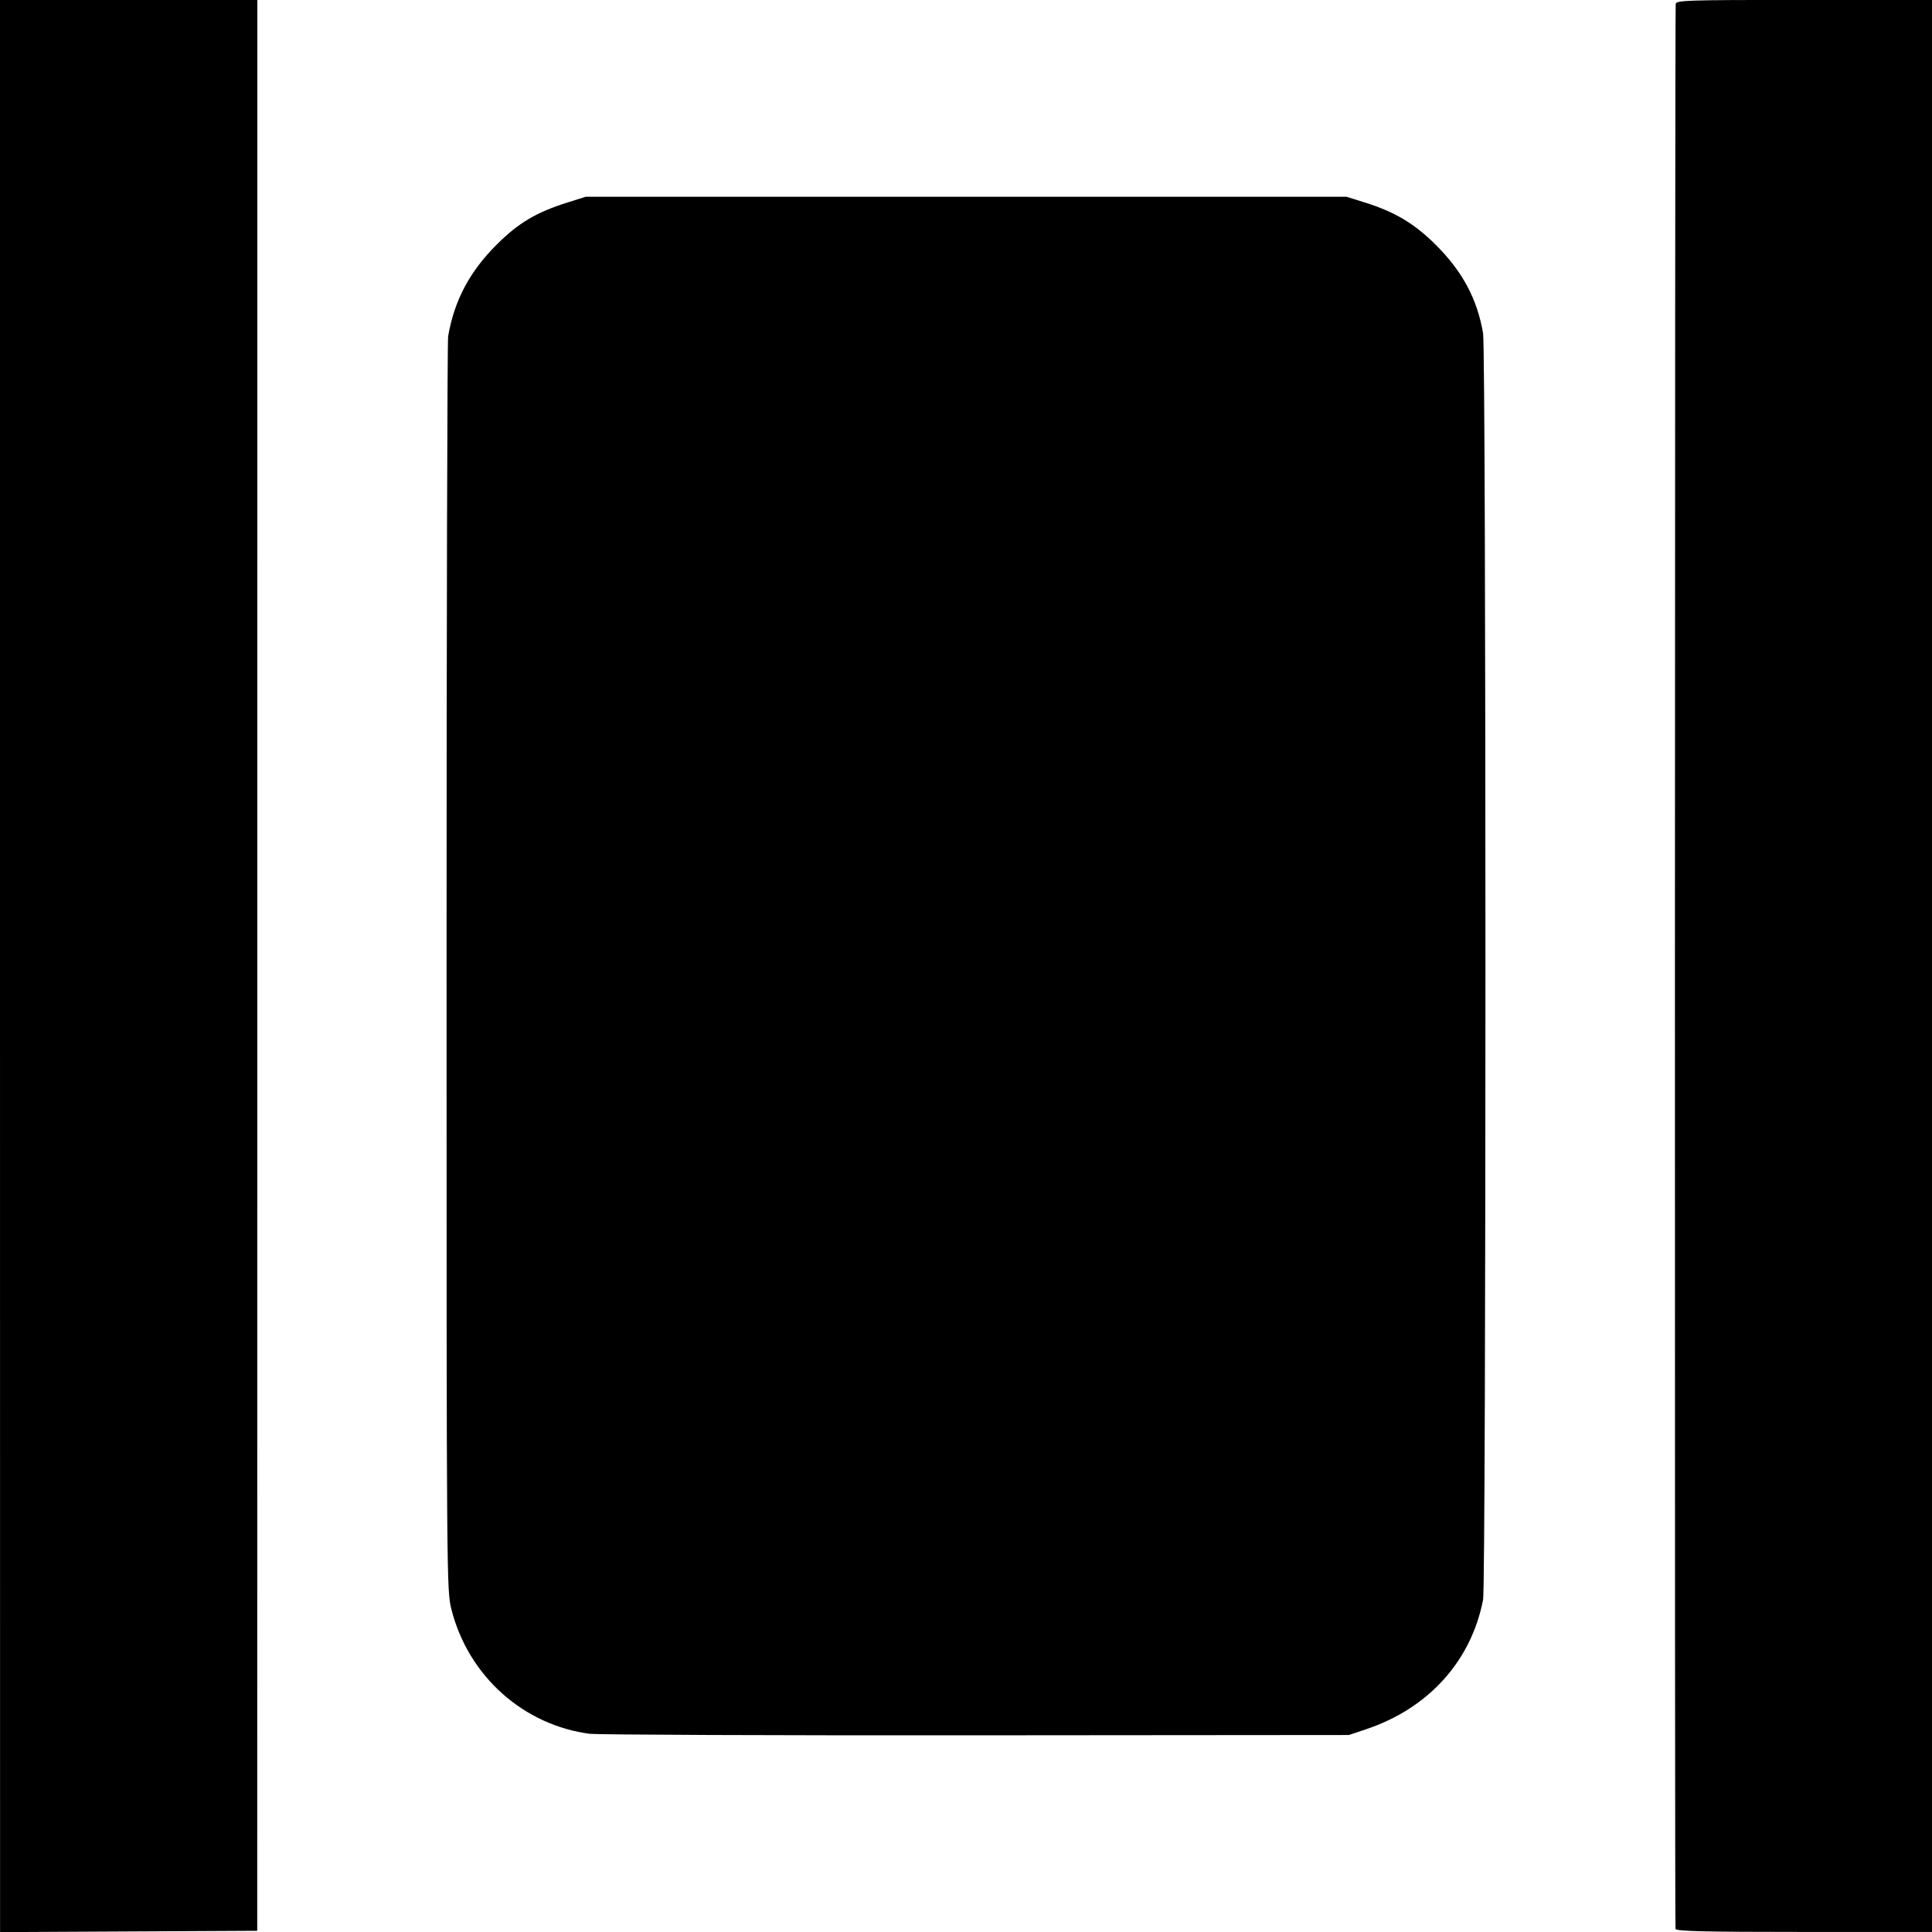
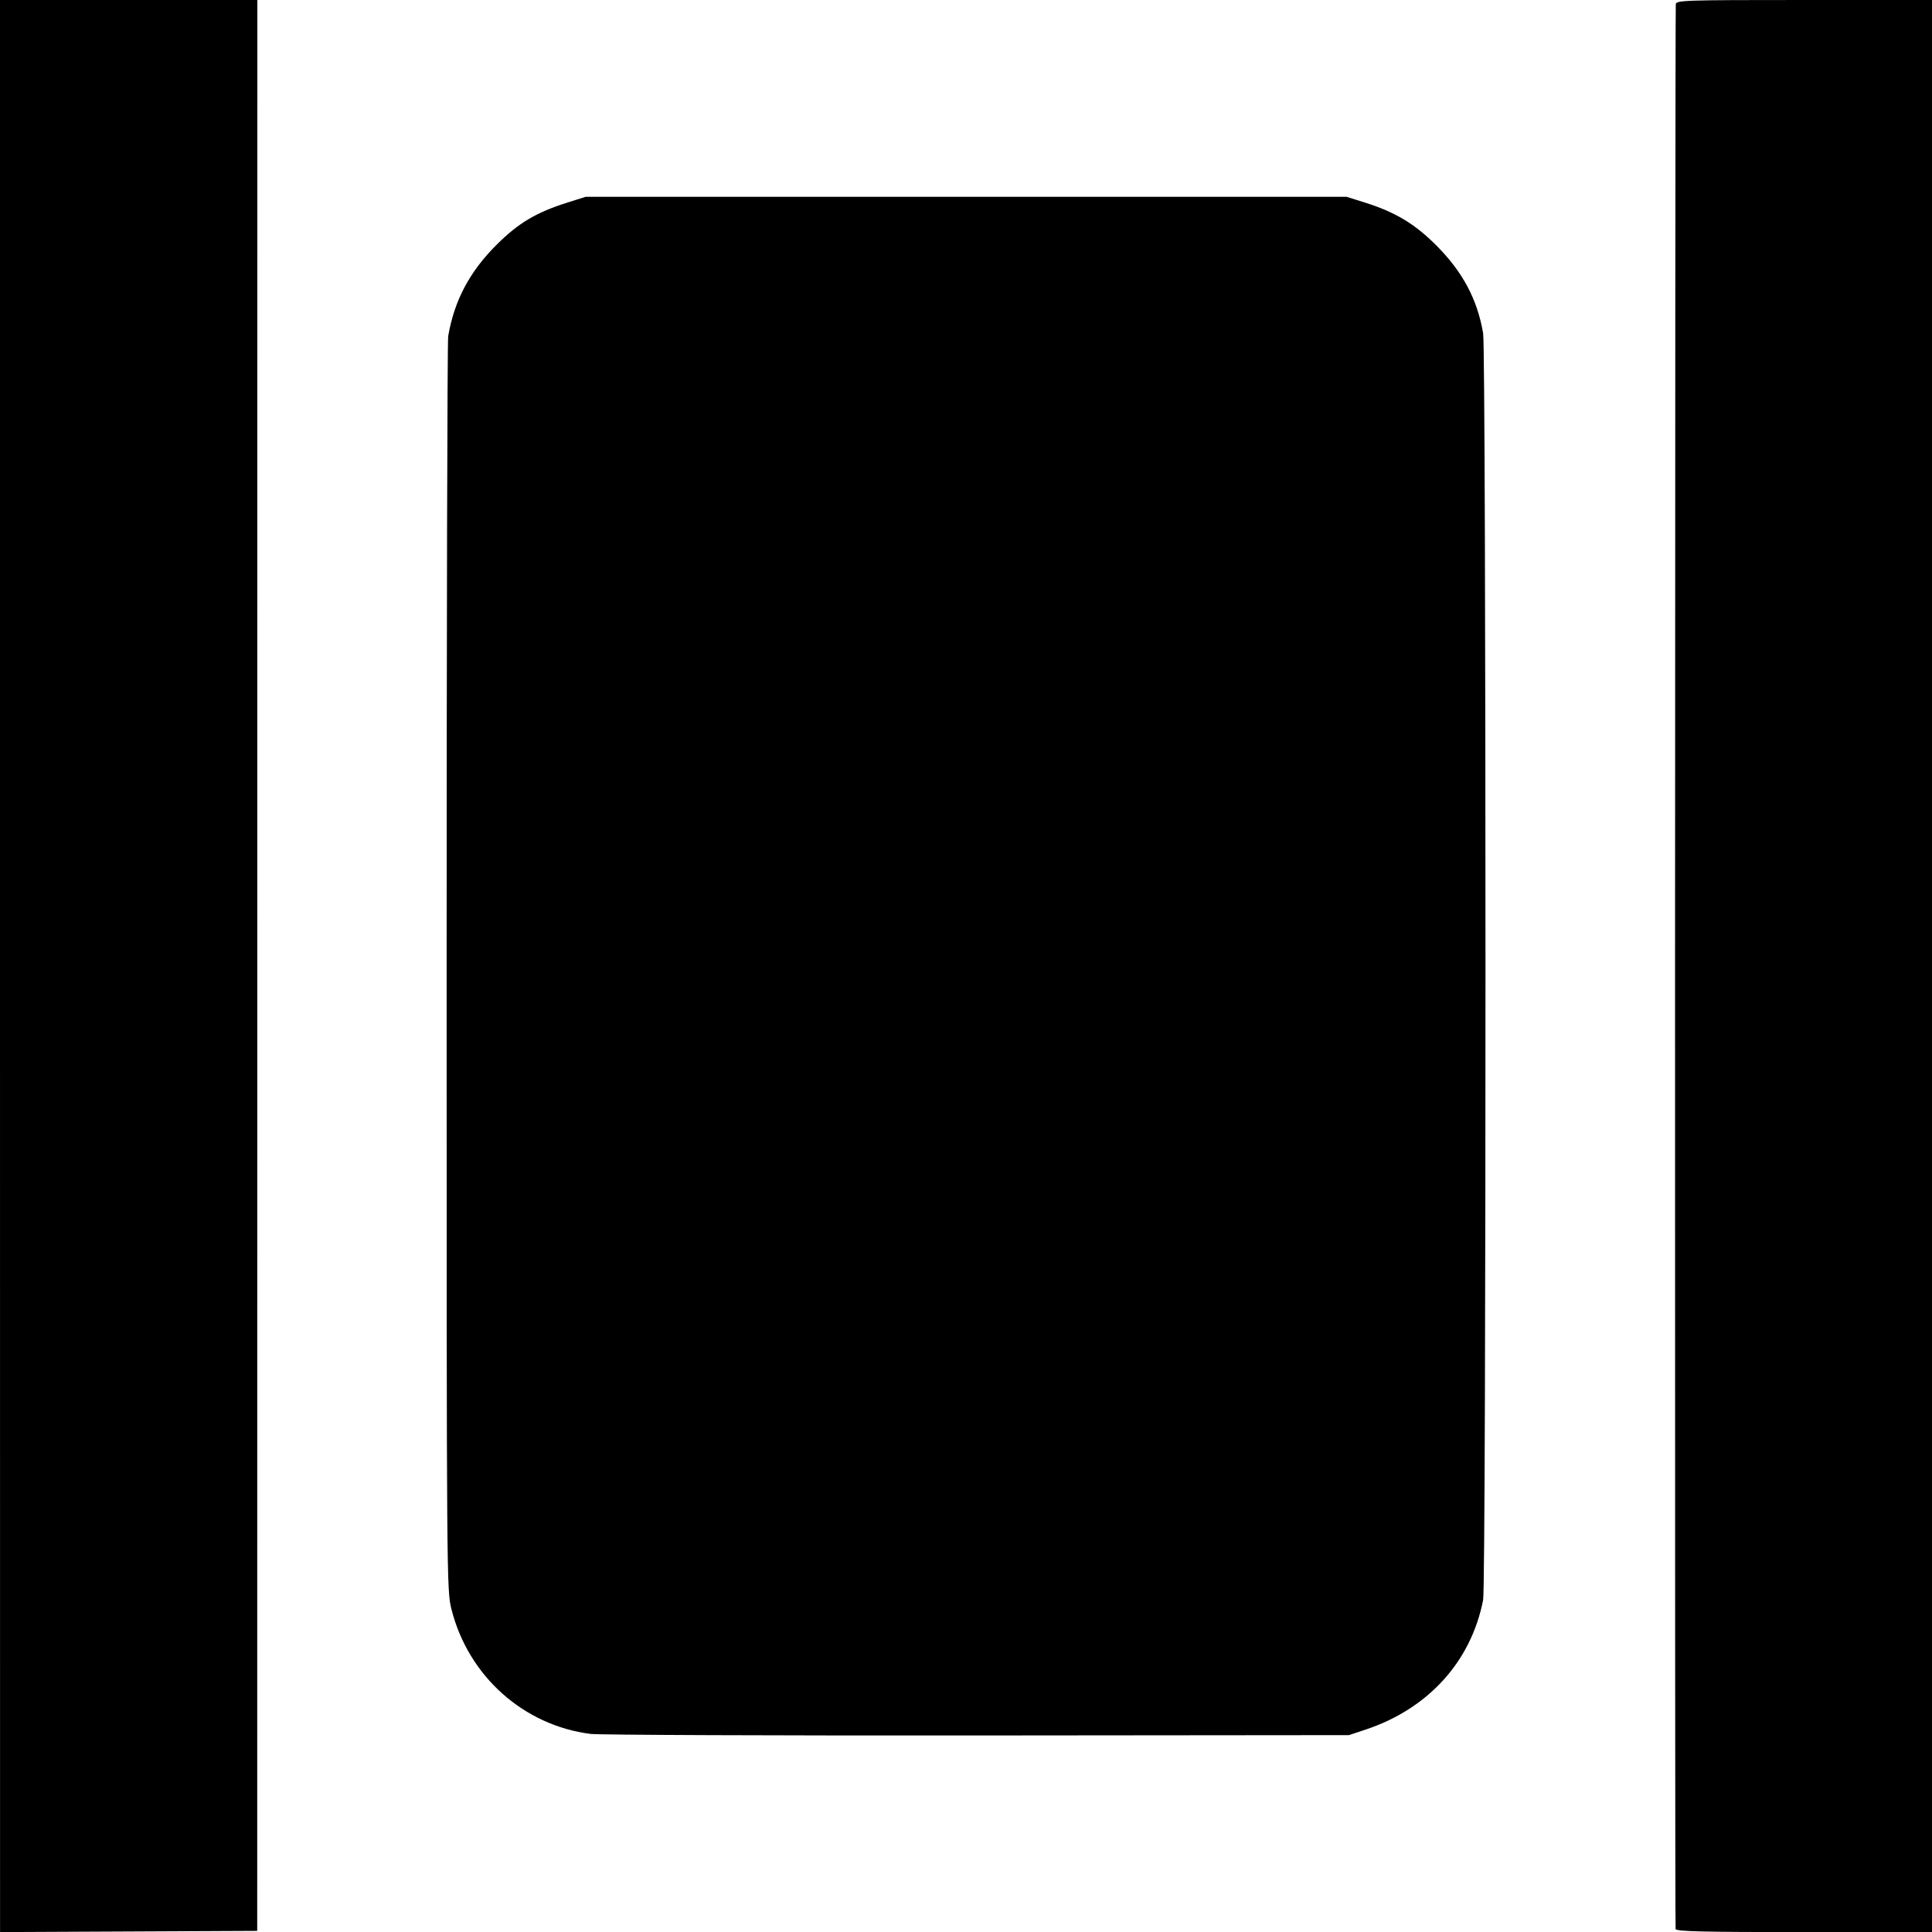
- <svg xmlns="http://www.w3.org/2000/svg" id="svg8" version="1.1" viewBox="0 0 31.785 31.786" height="31.786mm" width="31.785mm">
+ <svg xmlns="http://www.w3.org/2000/svg" id="svg8" version="1.1" viewBox="0 0 22.433 22.433" height="22.433mm" width="22.433mm">
  <defs id="defs2" />
  <g id="layer1" transform="translate(294.833, 798.432)">
-     <path style="fill:#000000;stroke-width:0.04" d="m -294.833,-782.539 v -15.893 h 2.117 2.117 l -9.6e-4,15.883 -9.8e-4,15.883 -2.116,0.011 -2.115,0.011 z" id="path102" />
-     <path style="fill:#000000;stroke-width:0.04" d="m -285.118,-769.905 c -1.103,-0.141 -2.009,-0.951 -2.287,-2.046 -0.08,-0.315 -0.081,-0.395 -0.081,-10.559 -10e-6,-5.633 0.012,-10.308 0.026,-10.39 0.101,-0.589 0.354,-1.065 0.8,-1.509 0.359,-0.357 0.648,-0.529 1.165,-0.692 l 0.298,-0.094 h 6.258 6.258 l 0.298,0.093 c 0.499,0.156 0.821,0.348 1.174,0.7 0.438,0.438 0.679,0.888 0.776,1.451 0.052,0.3 0.052,20.573 10e-5,20.839 -0.196,1.011 -0.9,1.789 -1.93,2.132 l -0.278,0.093 -6.119,0.005 c -3.365,0.003 -6.226,-0.009 -6.357,-0.025 z" id="path206" />
-     <path style="fill:#000000;stroke-width:0.04" d="m -267.267,-766.697 c -0.015,-0.043 -0.011,-31.473 0.003,-31.666 0.005,-0.065 0.134,-0.07 2.111,-0.07 h 2.106 v 15.893 15.893 h -2.102 c -1.646,0 -2.105,-0.011 -2.118,-0.05 z" id="path204" />
-     <text x="-291.152" y="-728.878" id="text28">
-       <tspan style="font-style:normal;font-weight:normal;font-size:26.458px;text-align:center;text-anchor:start;fill:#000000;fill-opacity:1;stroke:none" dy="14.817" id="tspan26" x="-291.152" y="-728.878">6085.21 px<tspan style="font-size:65%;baseline-shift:super" id="tspan24">2</tspan>
+     <path style="fill:#000000;stroke-width:0.028" d="m -294.833,-787.215 v -11.217 h 1.494 1.494 l -6.7e-4,11.21 -7e-4,11.21 -1.493,0.007 -1.493,0.007 z" id="path102" />
+     <path style="fill:#000000;stroke-width:0.028" d="m -287.976,-778.299 c -0.778,-0.099 -1.418,-0.671 -1.614,-1.444 -0.057,-0.223 -0.057,-0.279 -0.057,-7.452 0,-3.975 0.008,-7.275 0.018,-7.333 0.071,-0.416 0.25,-0.752 0.565,-1.065 0.254,-0.252 0.458,-0.373 0.822,-0.488 l 0.21,-0.066 h 4.417 4.417 l 0.21,0.066 c 0.352,0.11 0.579,0.246 0.828,0.494 0.309,0.309 0.48,0.627 0.548,1.024 0.036,0.212 0.037,14.52 7e-5,14.708 -0.139,0.714 -0.635,1.262 -1.362,1.505 l -0.196,0.065 -4.318,0.004 c -2.375,0.002 -4.394,-0.006 -4.487,-0.018 z" id="path206" />
+     <path style="fill:#000000;stroke-width:0.028" d="m -275.377,-776.034 c -0.011,-0.03 -0.007,-22.213 0.002,-22.349 0.004,-0.046 0.095,-0.049 1.49,-0.049 h 1.486 v 11.217 11.217 h -1.483 c -1.162,0 -1.486,-0.007 -1.495,-0.035 z" id="path204" />
+     <text x="-300.848" y="-731.238" id="text122">
+       <tspan style="font-style:normal;font-weight:normal;font-size:26.458px;text-align:center;text-anchor:start;fill:#000000;fill-opacity:1;stroke:none" dy="14.817" id="tspan120" x="-300.848" y="-731.238">3031.26 px<tspan style="font-size:65%;baseline-shift:super" id="tspan118">2</tspan>
      </tspan>
    </text>
  </g>
</svg>
